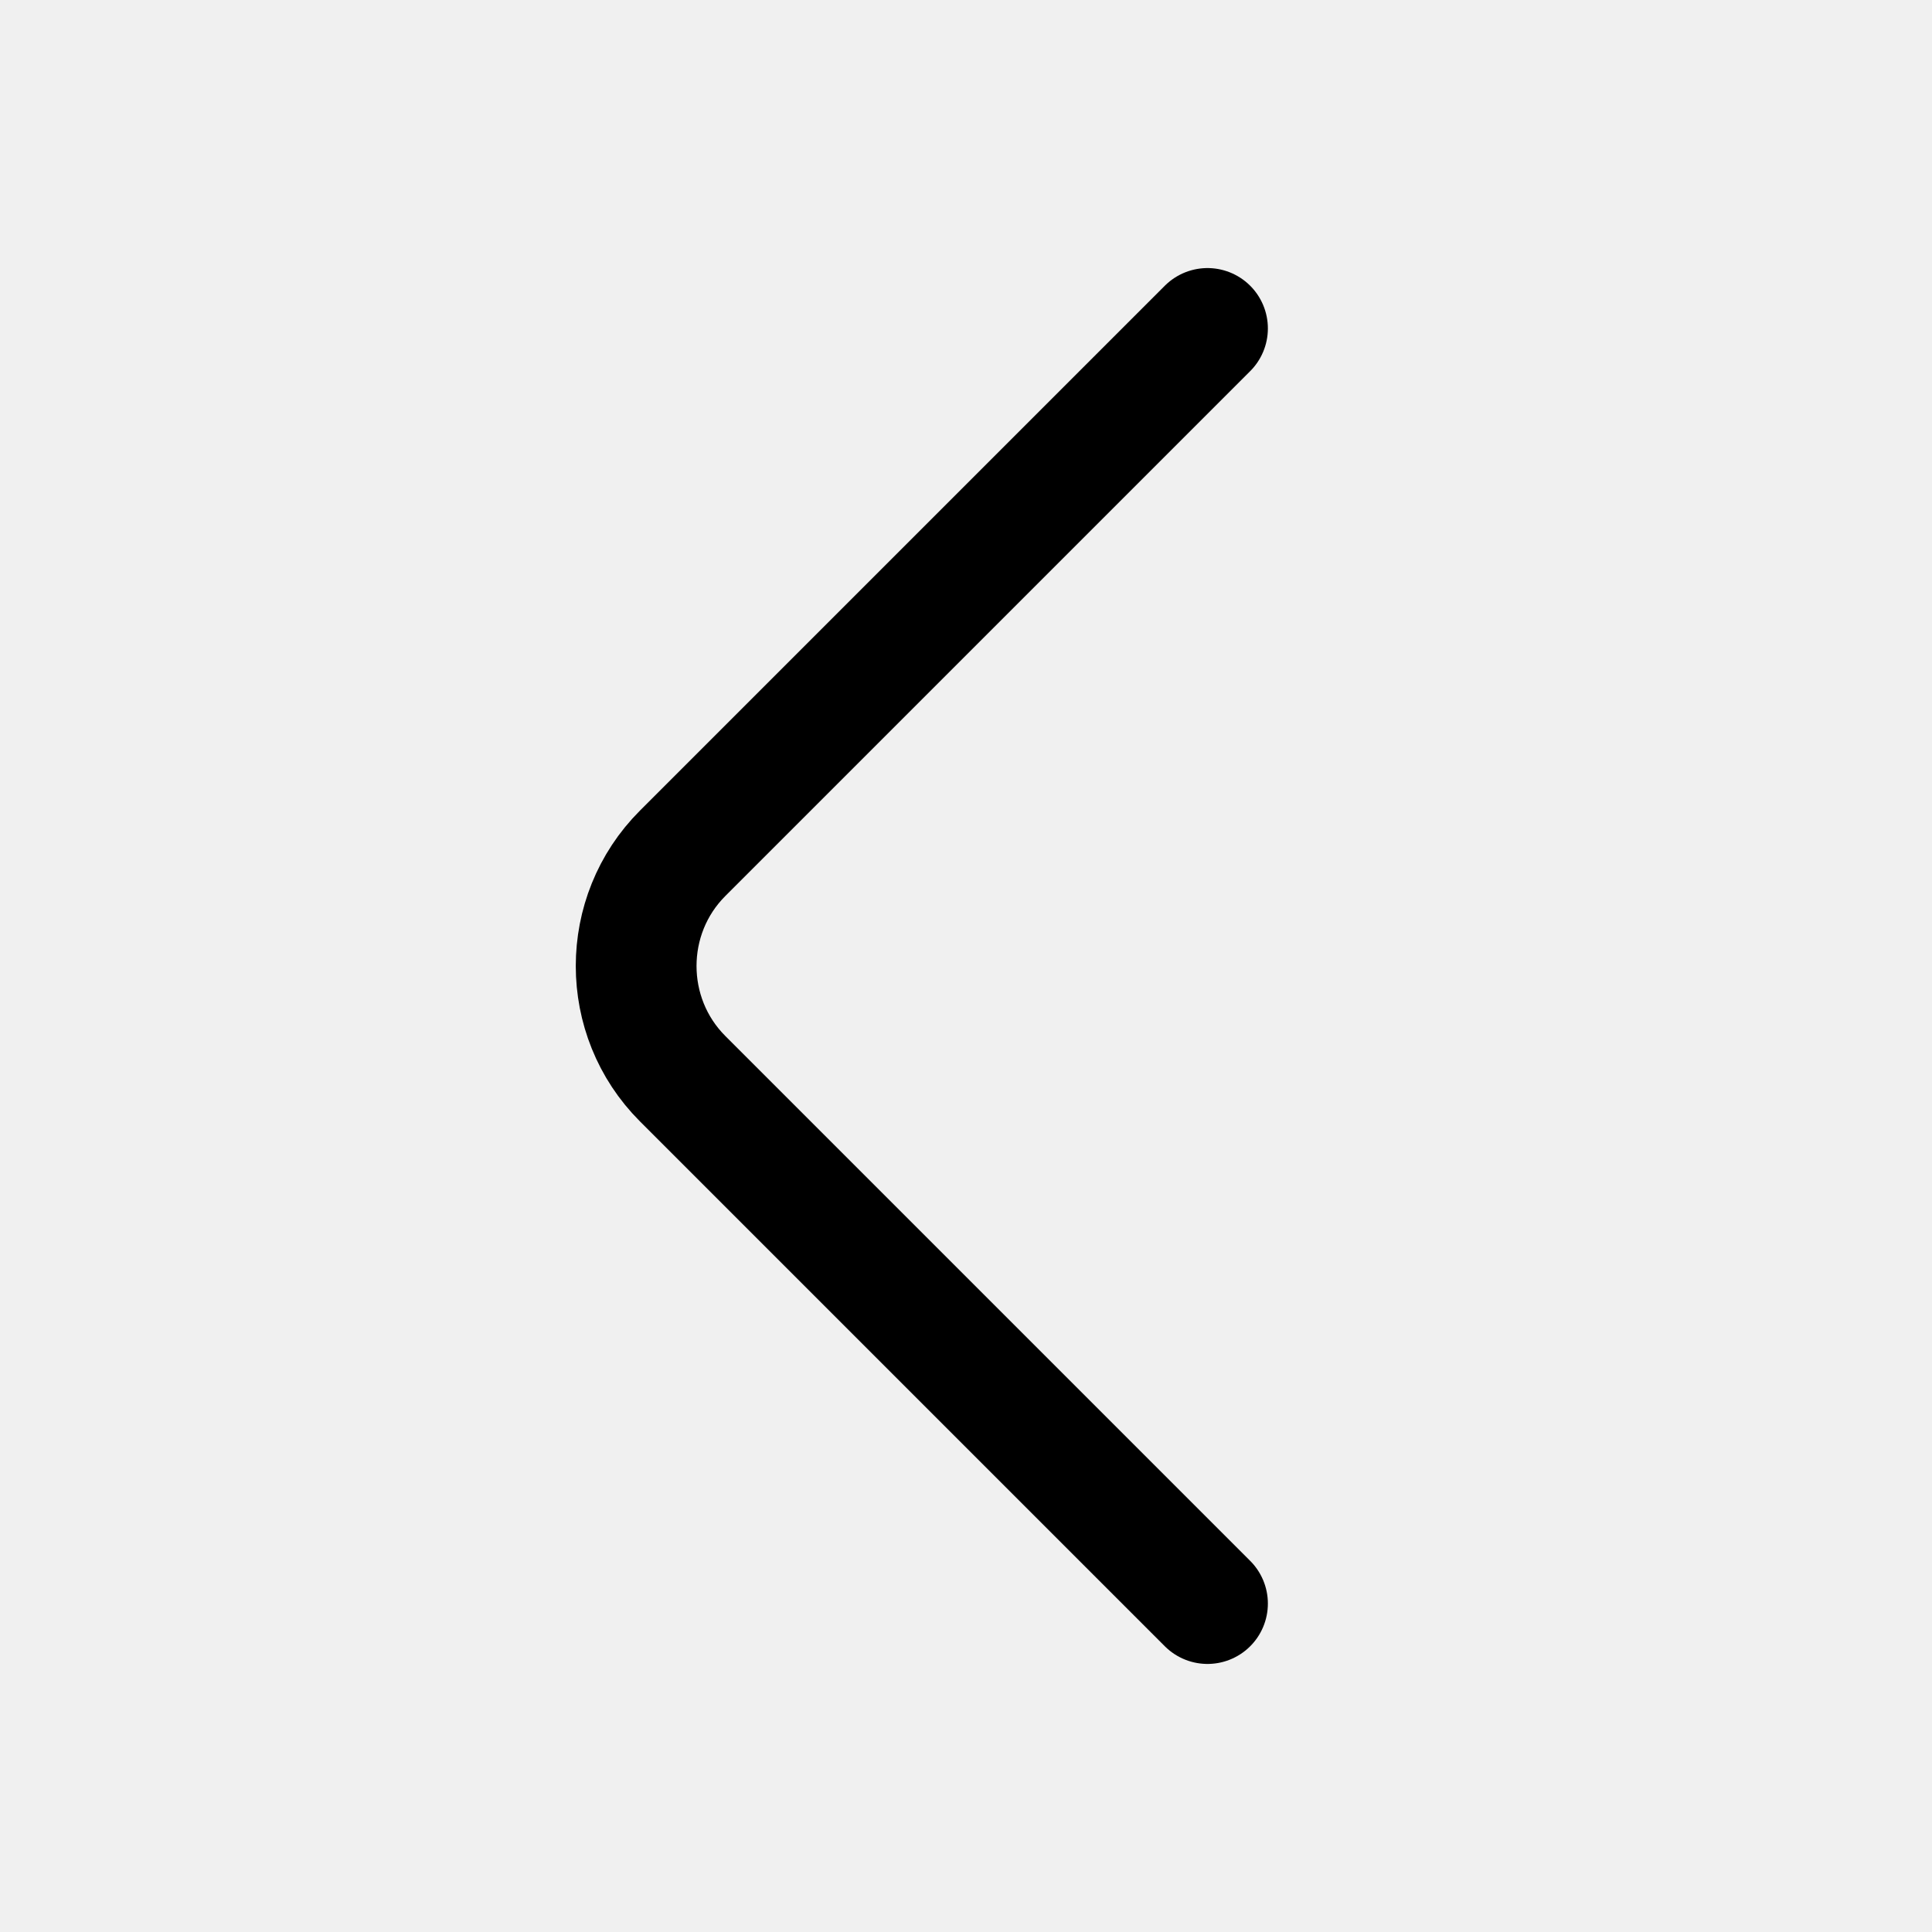
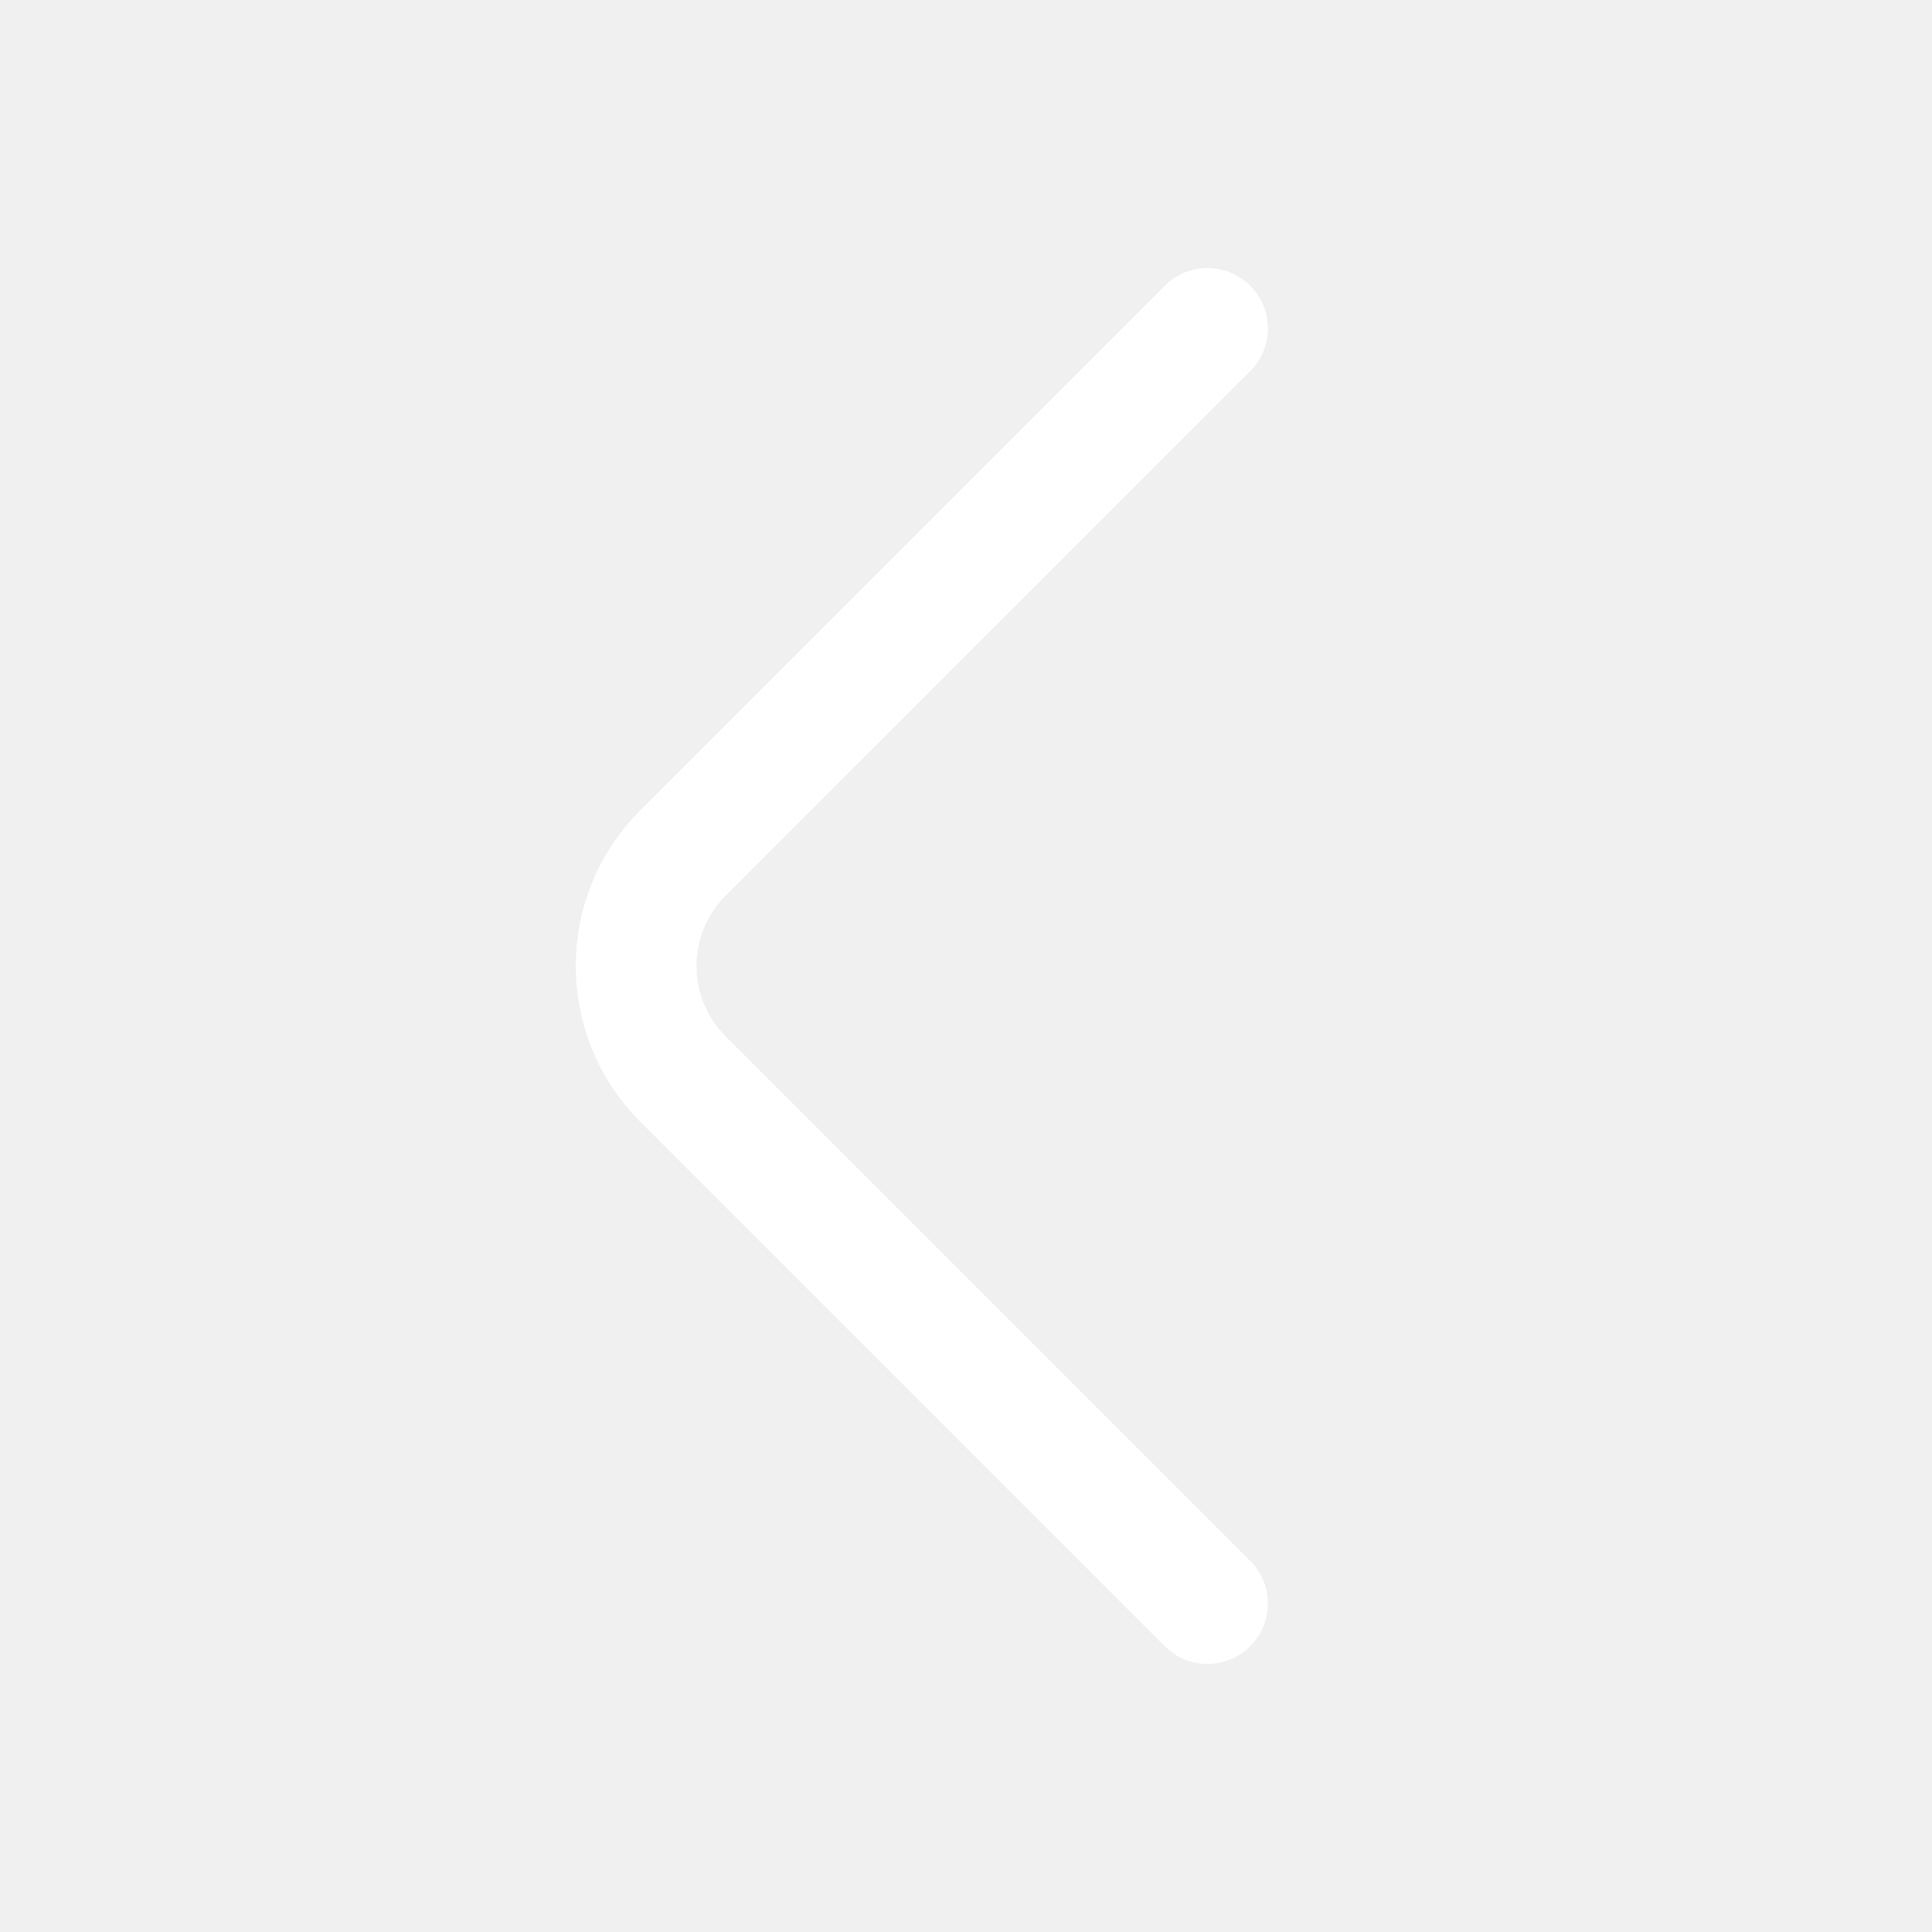
- <svg xmlns="http://www.w3.org/2000/svg" width="800px" height="800px" viewBox="0 0 24 24" fill="none" stroke="#000000">
+ <svg xmlns="http://www.w3.org/2000/svg" width="800px" height="800px" viewBox="0 0 24 24" fill="none" stroke="#ffffff">
  <g id="SVGRepo_bgCarrier" stroke-width="0" />
  <g id="SVGRepo_tracerCarrier" stroke-linecap="round" stroke-linejoin="round" />
  <g id="SVGRepo_iconCarrier">
-     <path d="M15 19.92L8.48 13.4C7.71 12.63 7.71 11.37 8.48 10.6L15 4.08" stroke="#000000" stroke-width="1.5" stroke-miterlimit="10" stroke-linecap="round" stroke-linejoin="round" />
+     <path d="M15 19.92L8.48 13.4C7.71 12.63 7.71 11.37 8.48 10.6L15 4.08" stroke="#ffffff" stroke-width="1.5" stroke-miterlimit="10" stroke-linecap="round" stroke-linejoin="round" />
  </g>
</svg>
